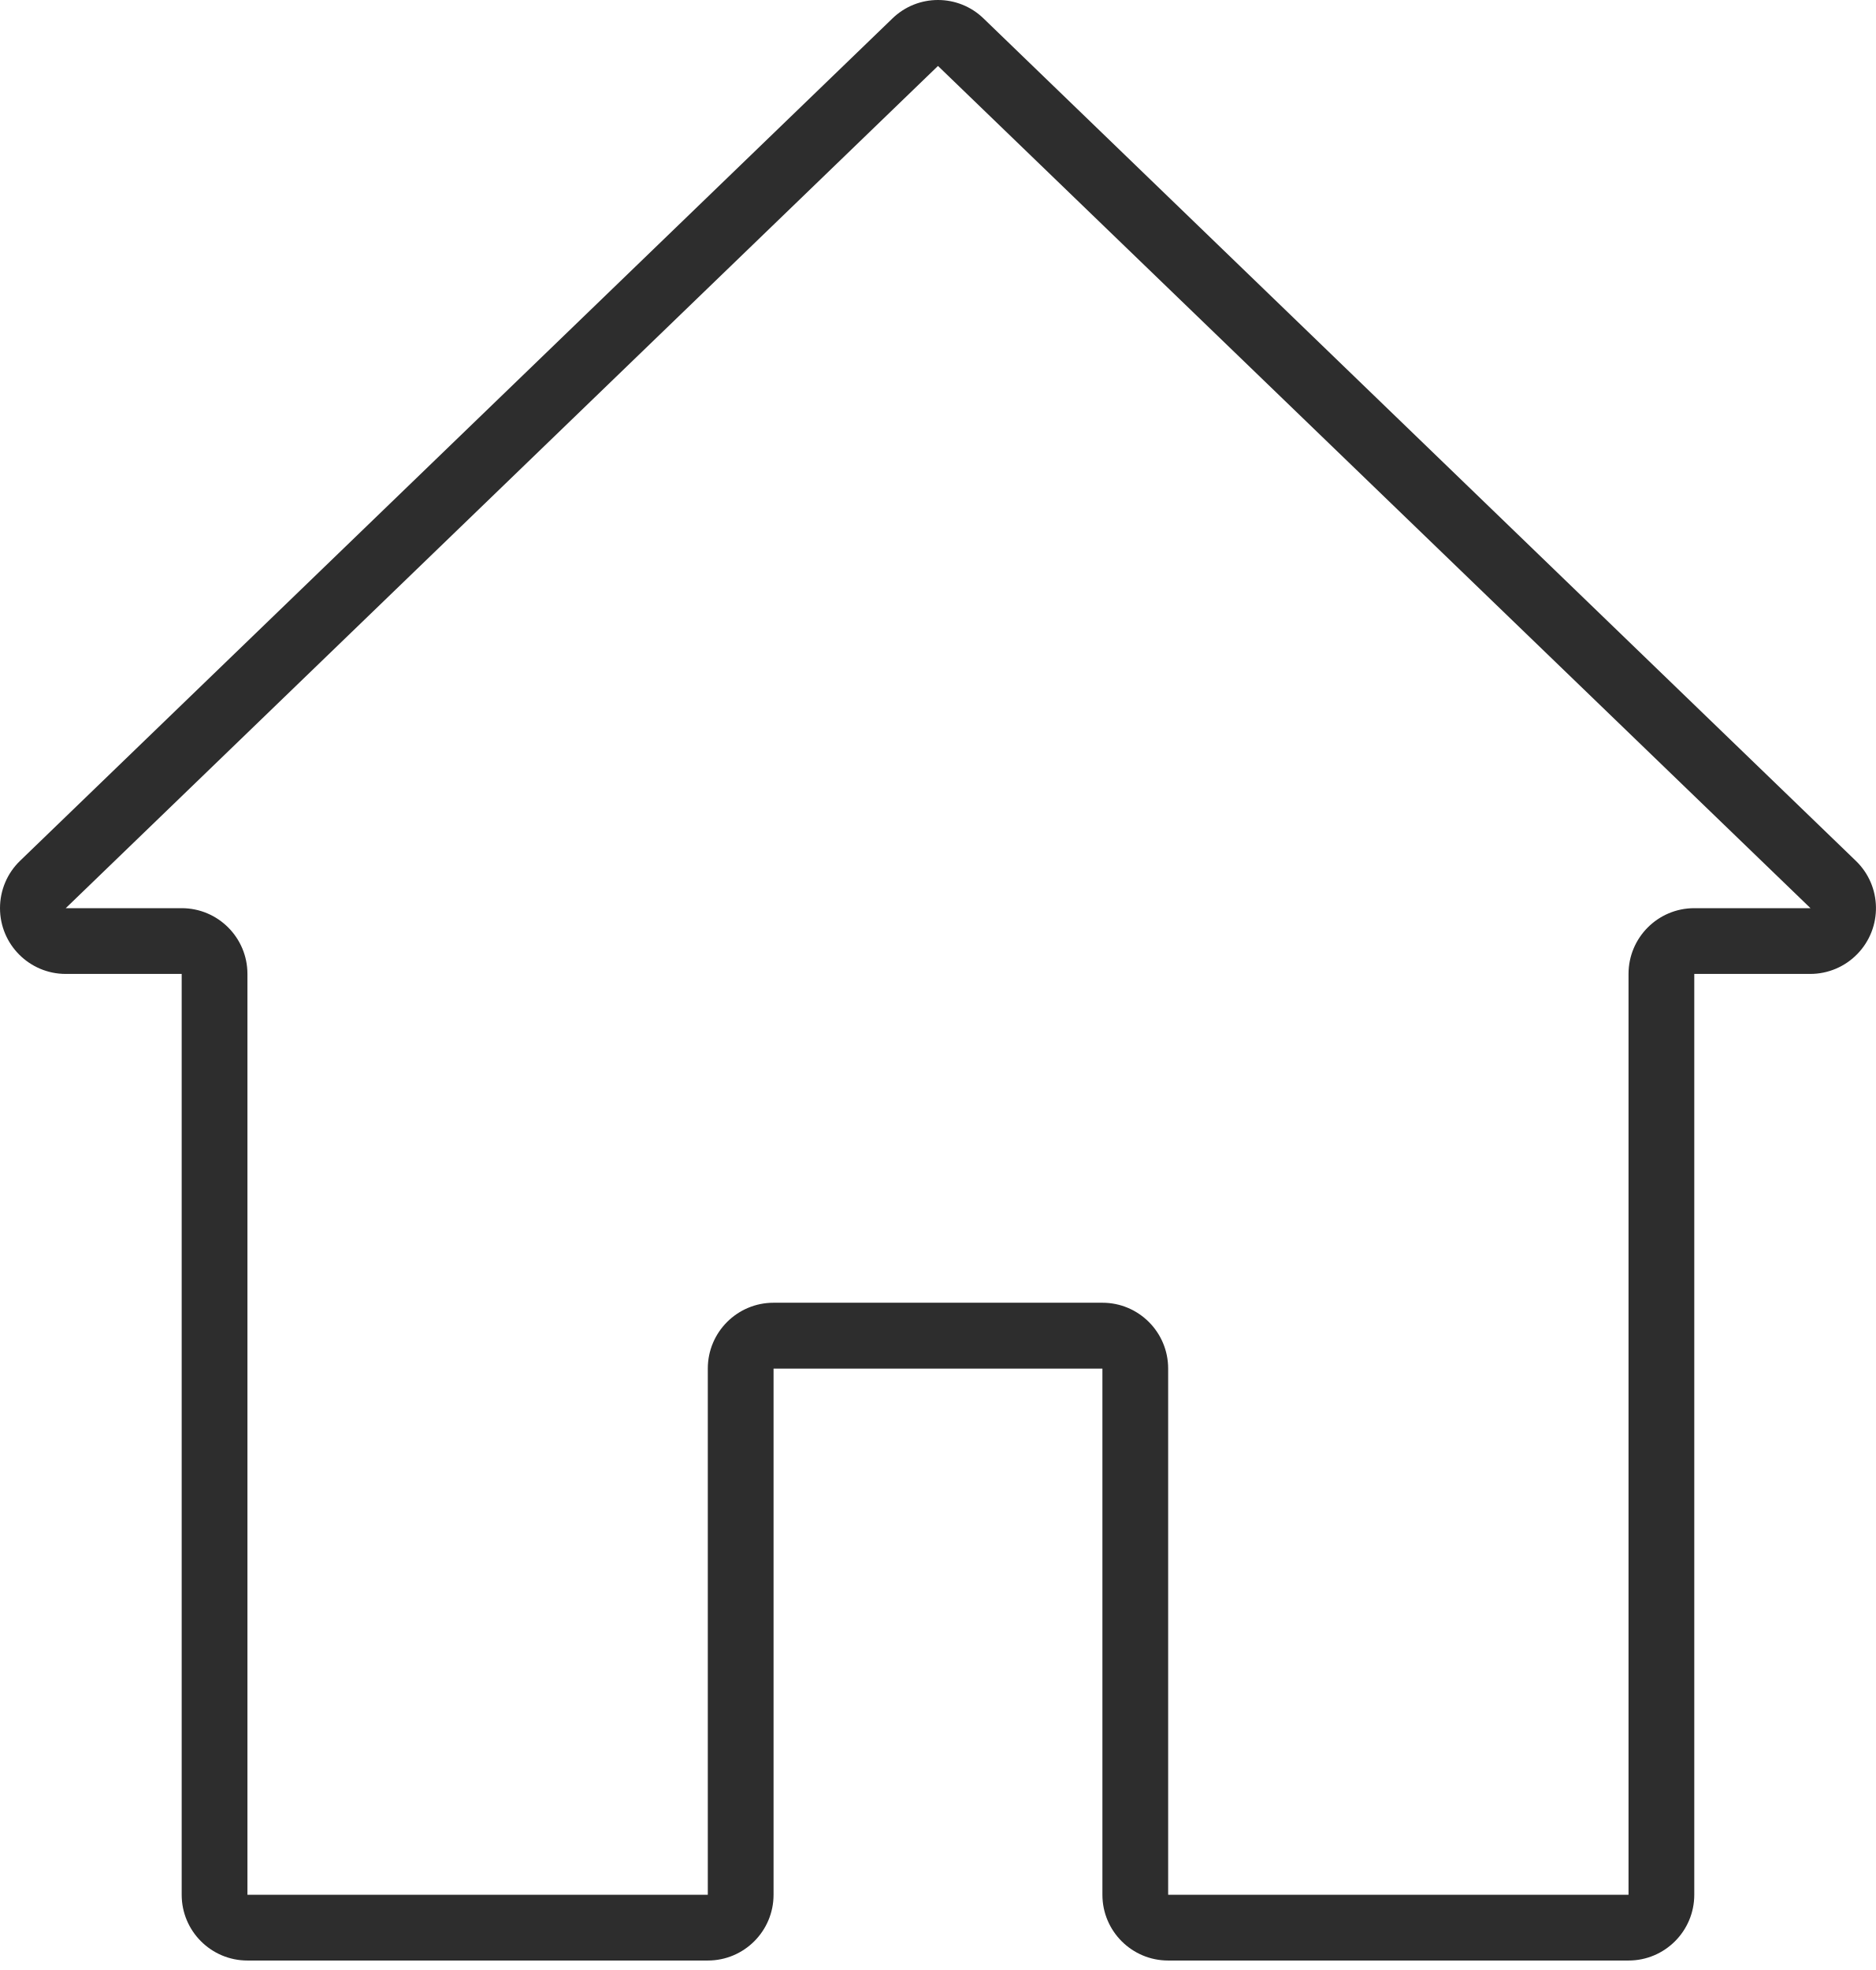
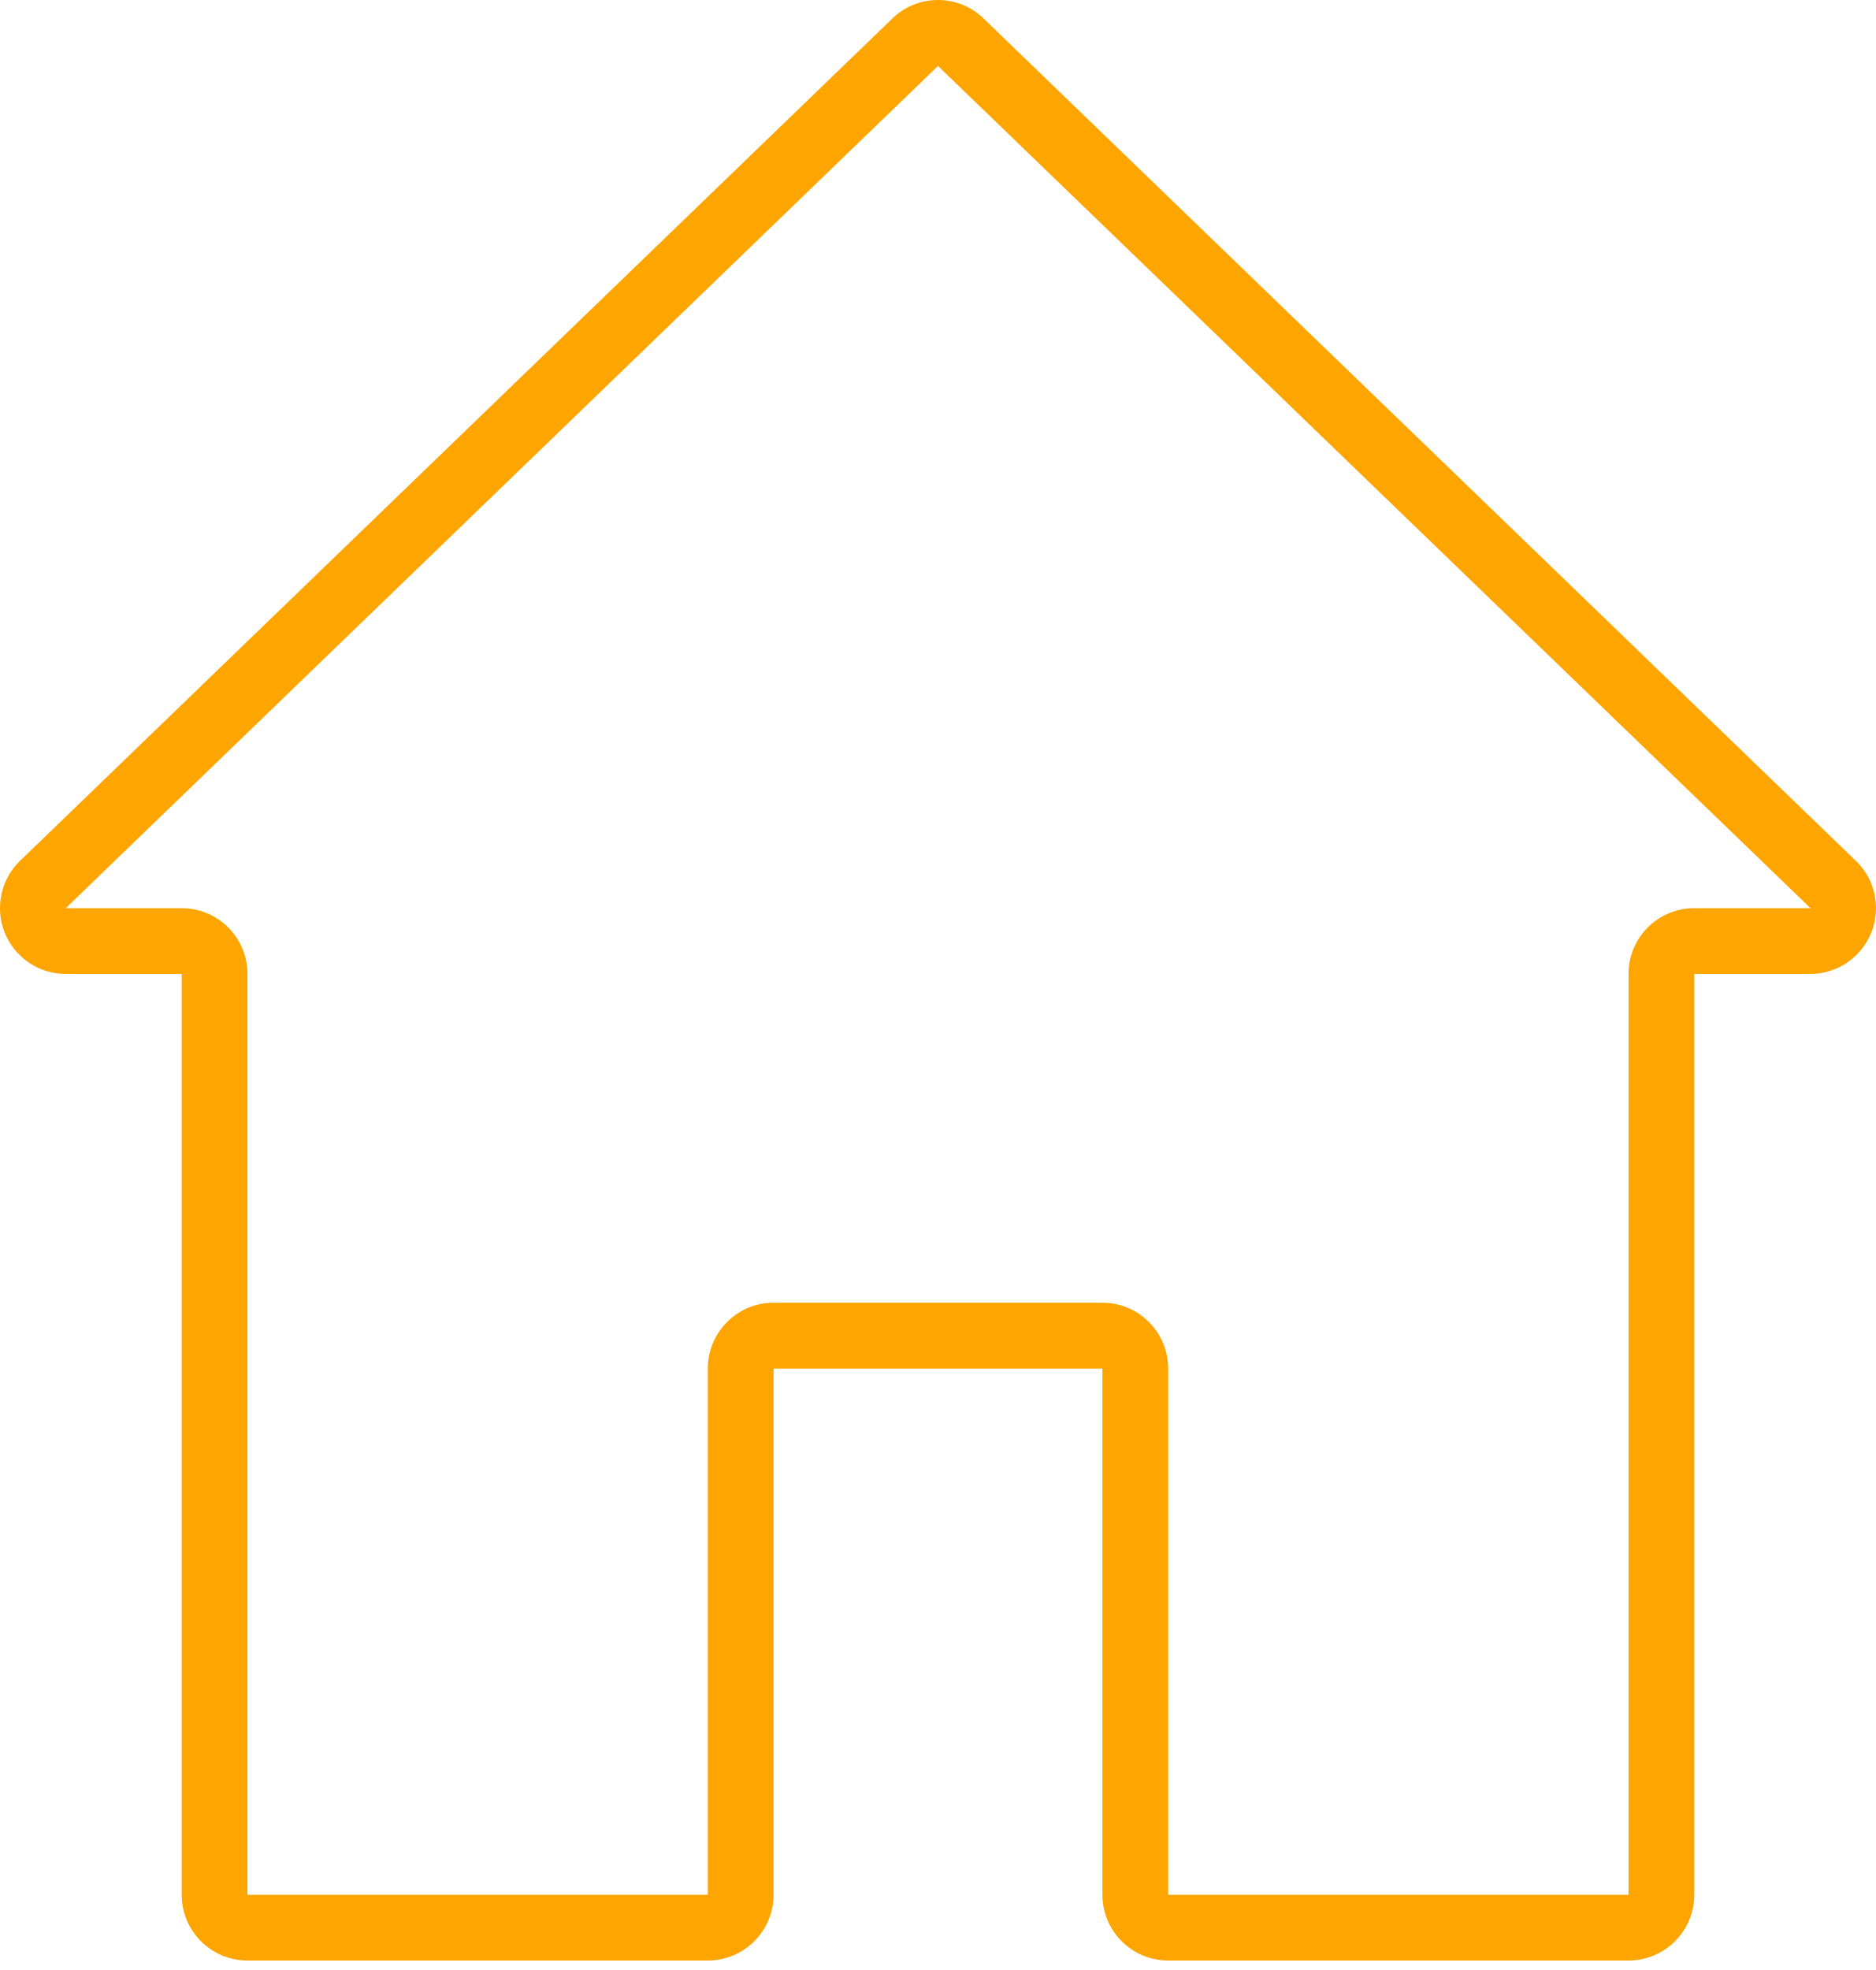
<svg xmlns="http://www.w3.org/2000/svg" width="20" height="21" viewBox="0 0 20 21" fill="none">
-   <path d="M19.786 9.177L10.487 0.198C10.216 -0.066 9.784 -0.066 9.513 0.198L0.214 9.176C0.077 9.308 0 9.49 0 9.681C0 10.068 0.314 10.382 0.701 10.382H1.937V20.198C1.937 20.585 2.251 20.899 2.638 20.899H7.546C7.933 20.899 8.247 20.585 8.247 20.198V14.589H11.753V20.198C11.753 20.585 12.067 20.899 12.454 20.899H17.362C17.749 20.899 18.063 20.585 18.063 20.198V10.382H19.299C19.489 10.382 19.671 10.305 19.803 10.168C20.072 9.889 20.065 9.446 19.786 9.177ZM18.063 9.681C17.676 9.681 17.362 9.995 17.362 10.382V20.198H12.454V14.589C12.454 14.201 12.14 13.887 11.753 13.887H8.247C7.86 13.887 7.546 14.201 7.546 14.589V20.198H2.638V10.382C2.638 9.995 2.324 9.681 1.937 9.681H0.701L10 0.703L19.302 9.681H18.063Z" fill="#2D2D2D" />
+   <path d="M19.786 9.177L10.487 0.198C10.216 -0.066 9.784 -0.066 9.513 0.198L0.214 9.176C0.077 9.308 0 9.49 0 9.681C0 10.068 0.314 10.382 0.701 10.382H1.937V20.198C1.937 20.585 2.251 20.899 2.638 20.899H7.546C7.933 20.899 8.247 20.585 8.247 20.198V14.589H11.753V20.198C11.753 20.585 12.067 20.899 12.454 20.899H17.362C17.749 20.899 18.063 20.585 18.063 20.198V10.382H19.299C19.489 10.382 19.671 10.305 19.803 10.168C20.072 9.889 20.065 9.446 19.786 9.177ZM18.063 9.681C17.676 9.681 17.362 9.995 17.362 10.382V20.198H12.454V14.589C12.454 14.201 12.14 13.887 11.753 13.887H8.247C7.86 13.887 7.546 14.201 7.546 14.589V20.198H2.638V10.382C2.638 9.995 2.324 9.681 1.937 9.681H0.701L10 0.703L19.302 9.681H18.063Z" fill="orange" />
</svg>
